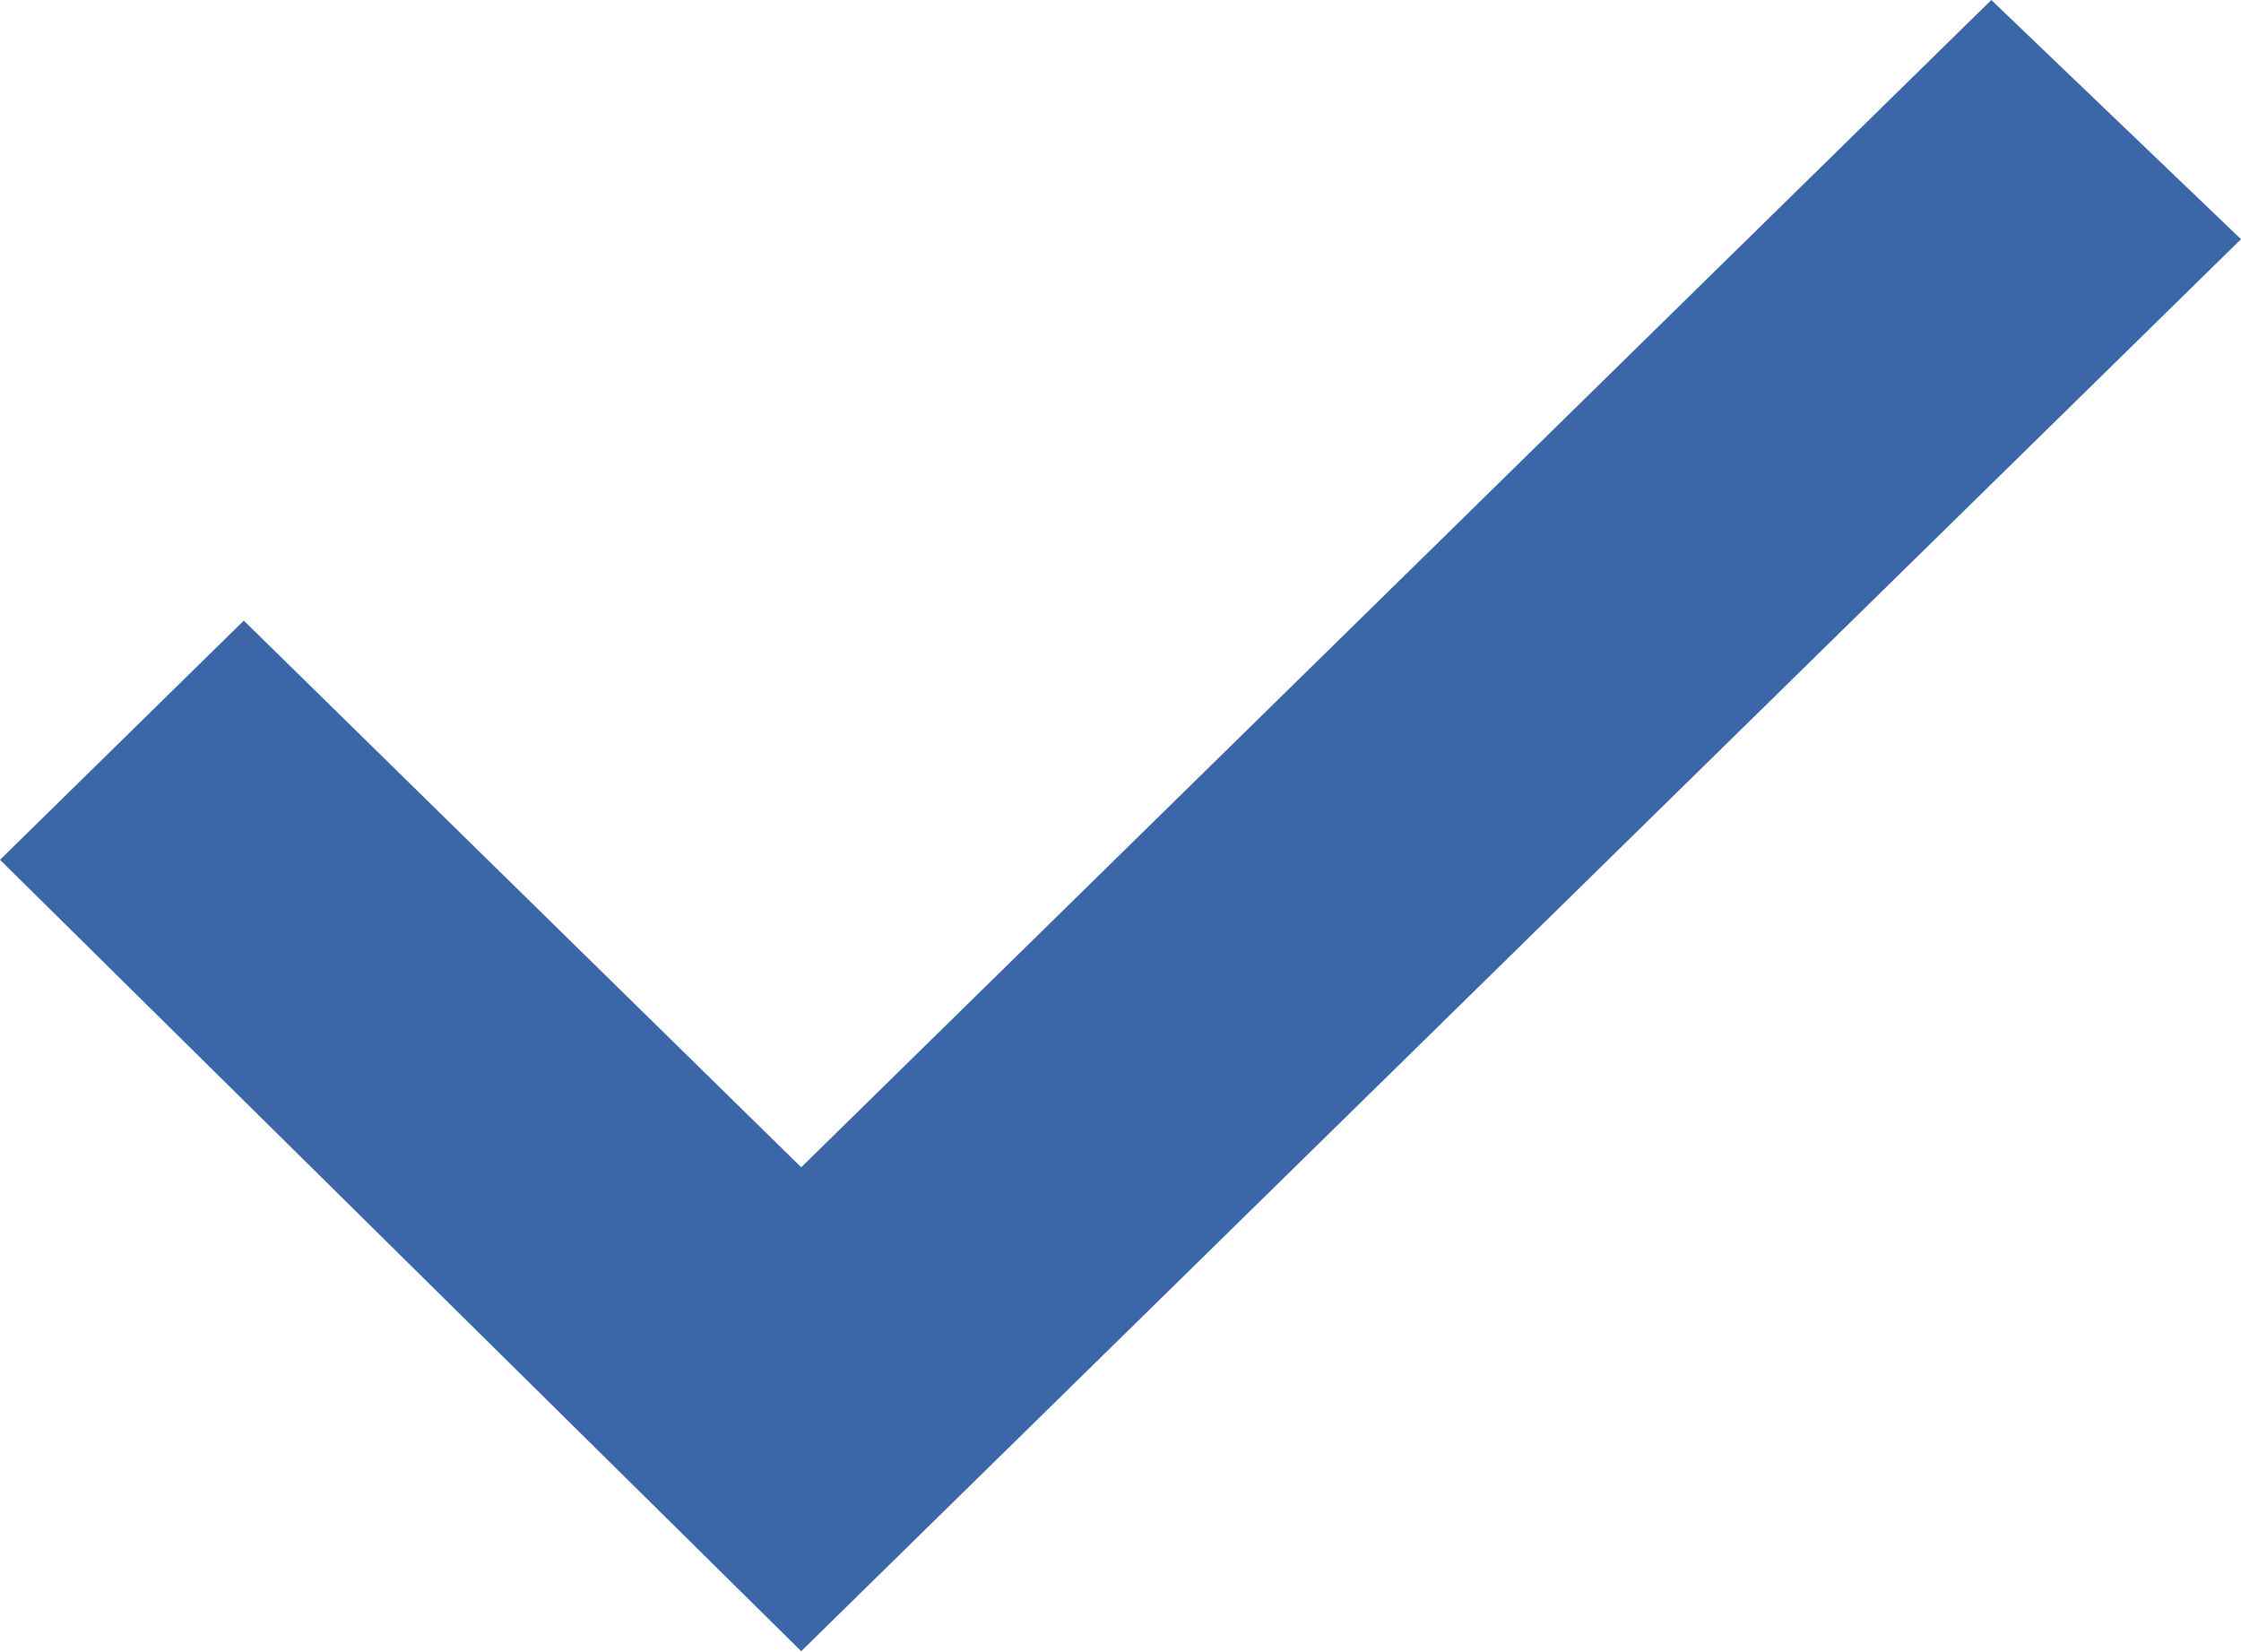
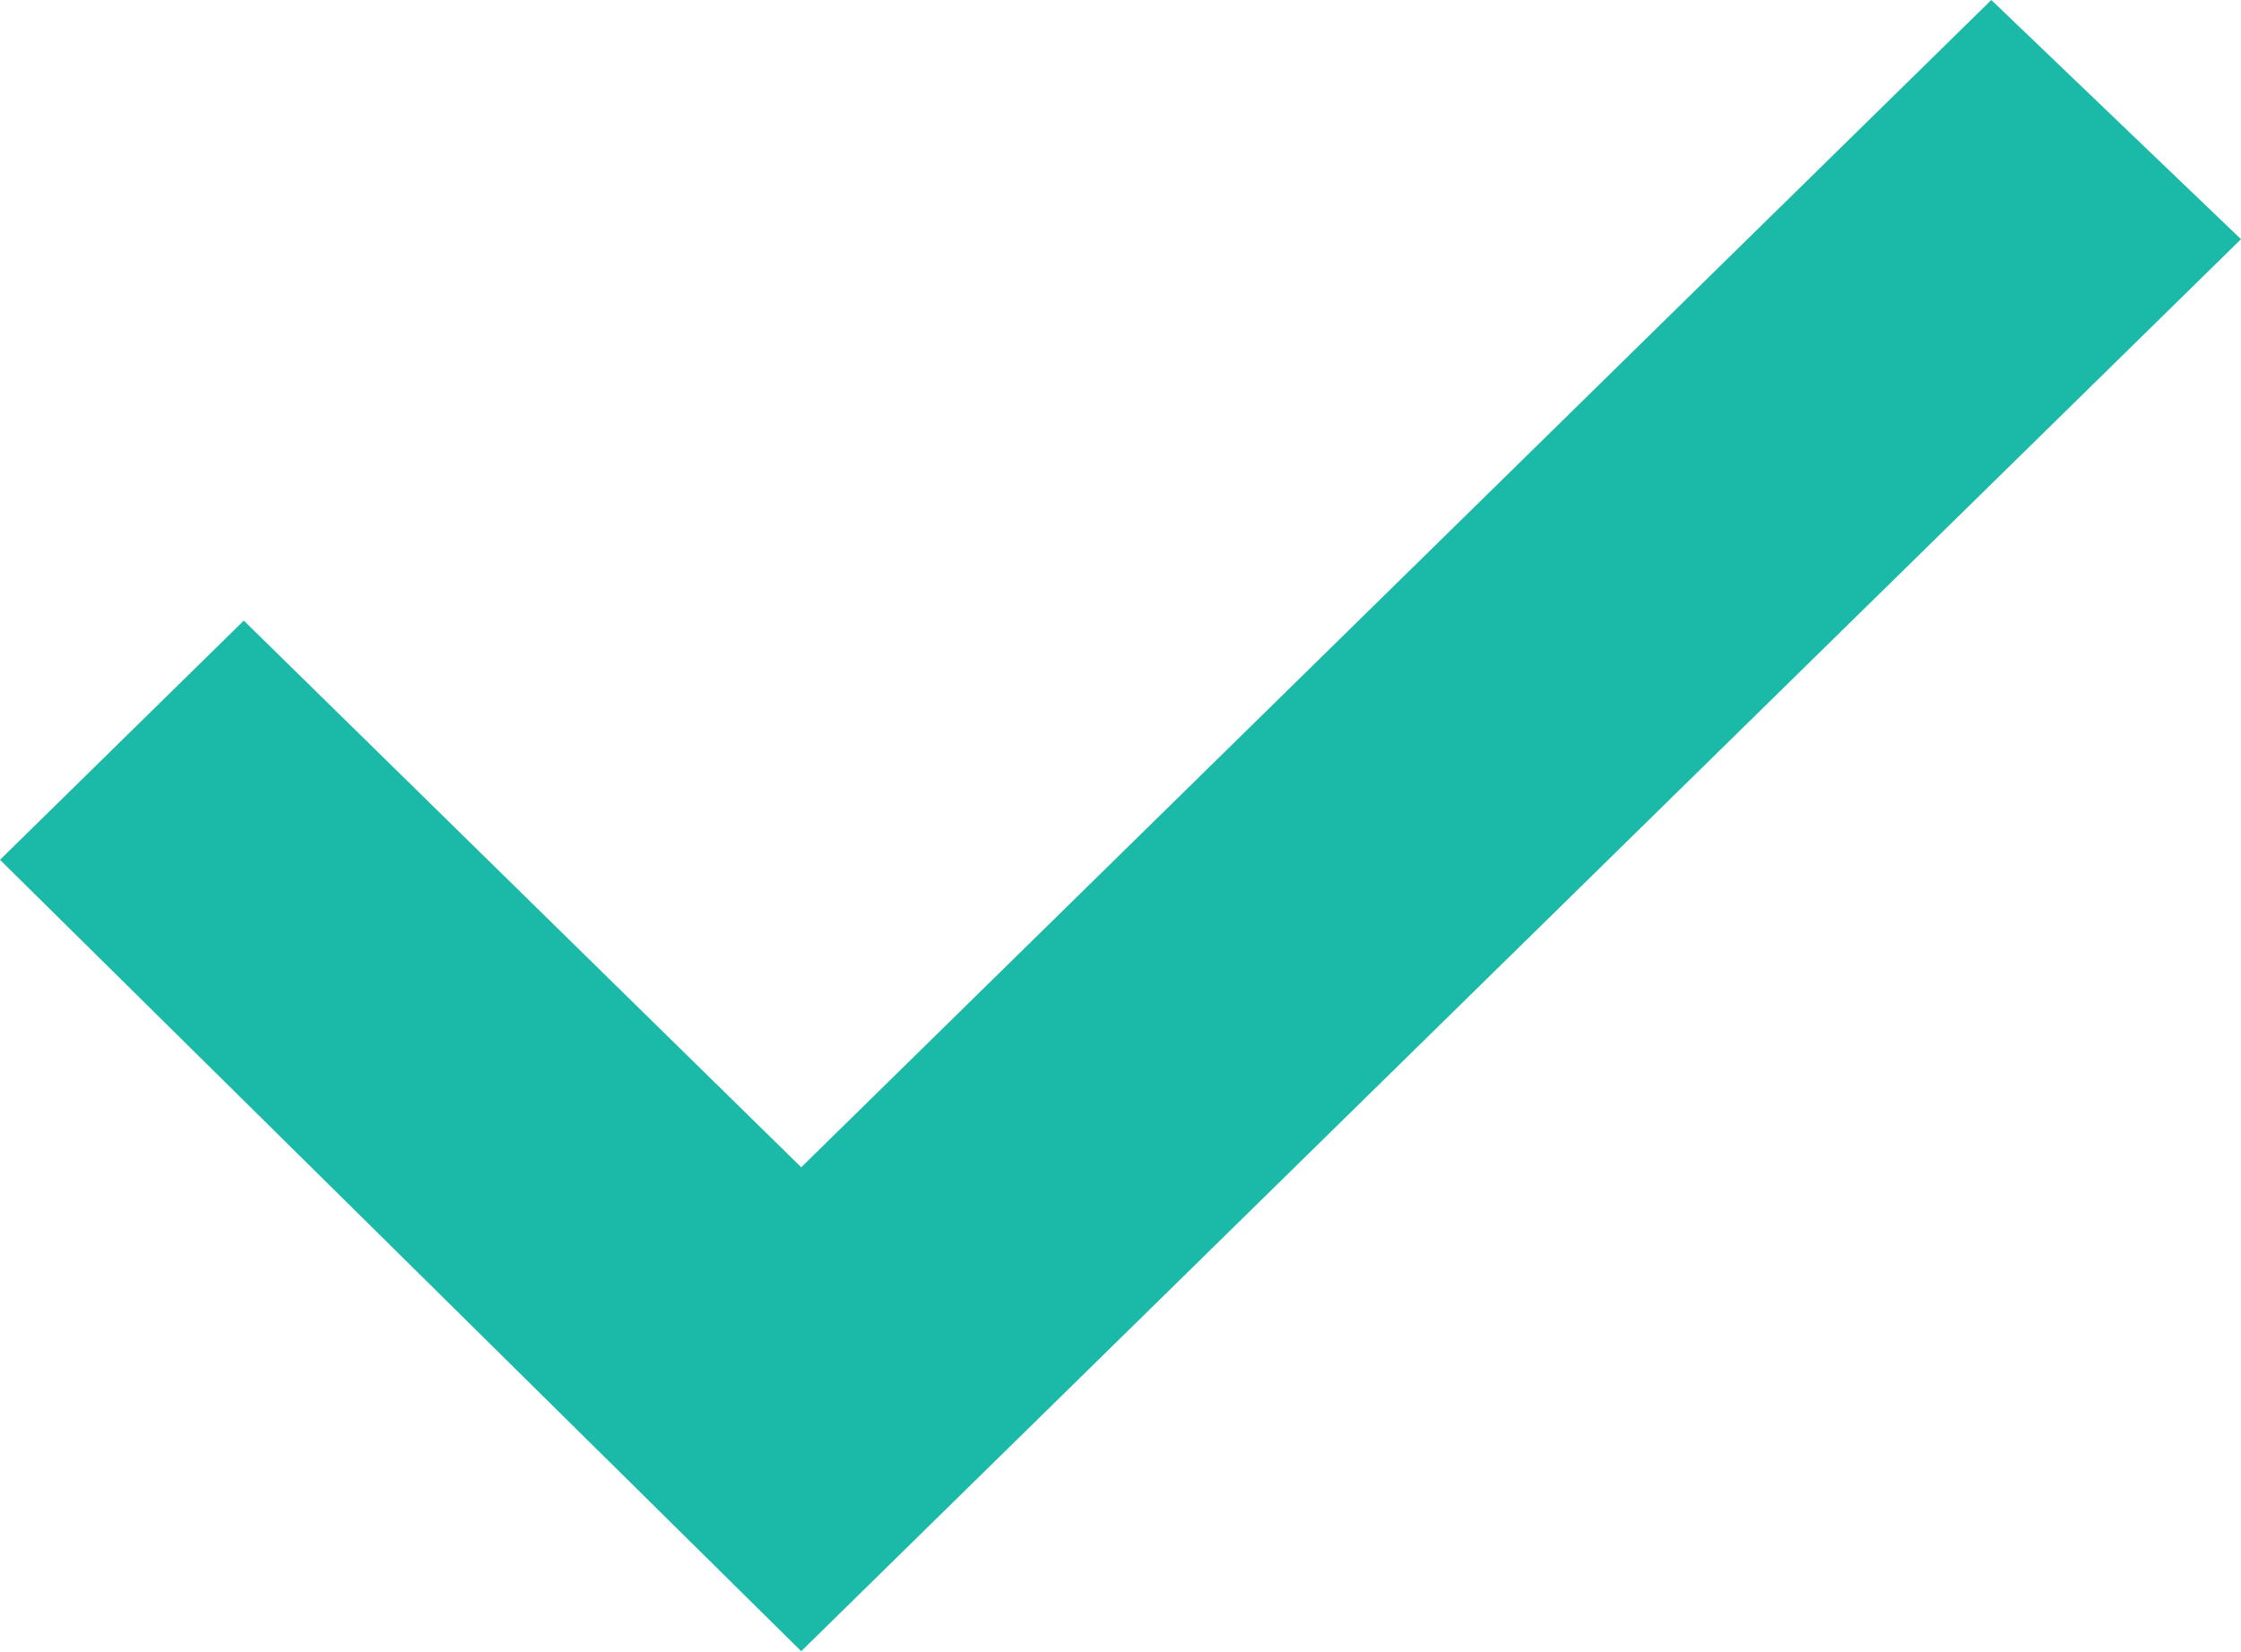
<svg xmlns="http://www.w3.org/2000/svg" width="19" height="14" viewBox="0 0 19 14" fill="none">
-   <path d="M6.793 14L0 7.29L2.067 5.262L6.793 9.897L16.883 0L19 2.028L6.793 14Z" fill="#3B67A9" />
+   <path d="M6.793 14L0 7.29L2.067 5.262L6.793 9.897L16.883 0L19 2.028L6.793 14Z" fill="#1BB9A7" />
</svg>
